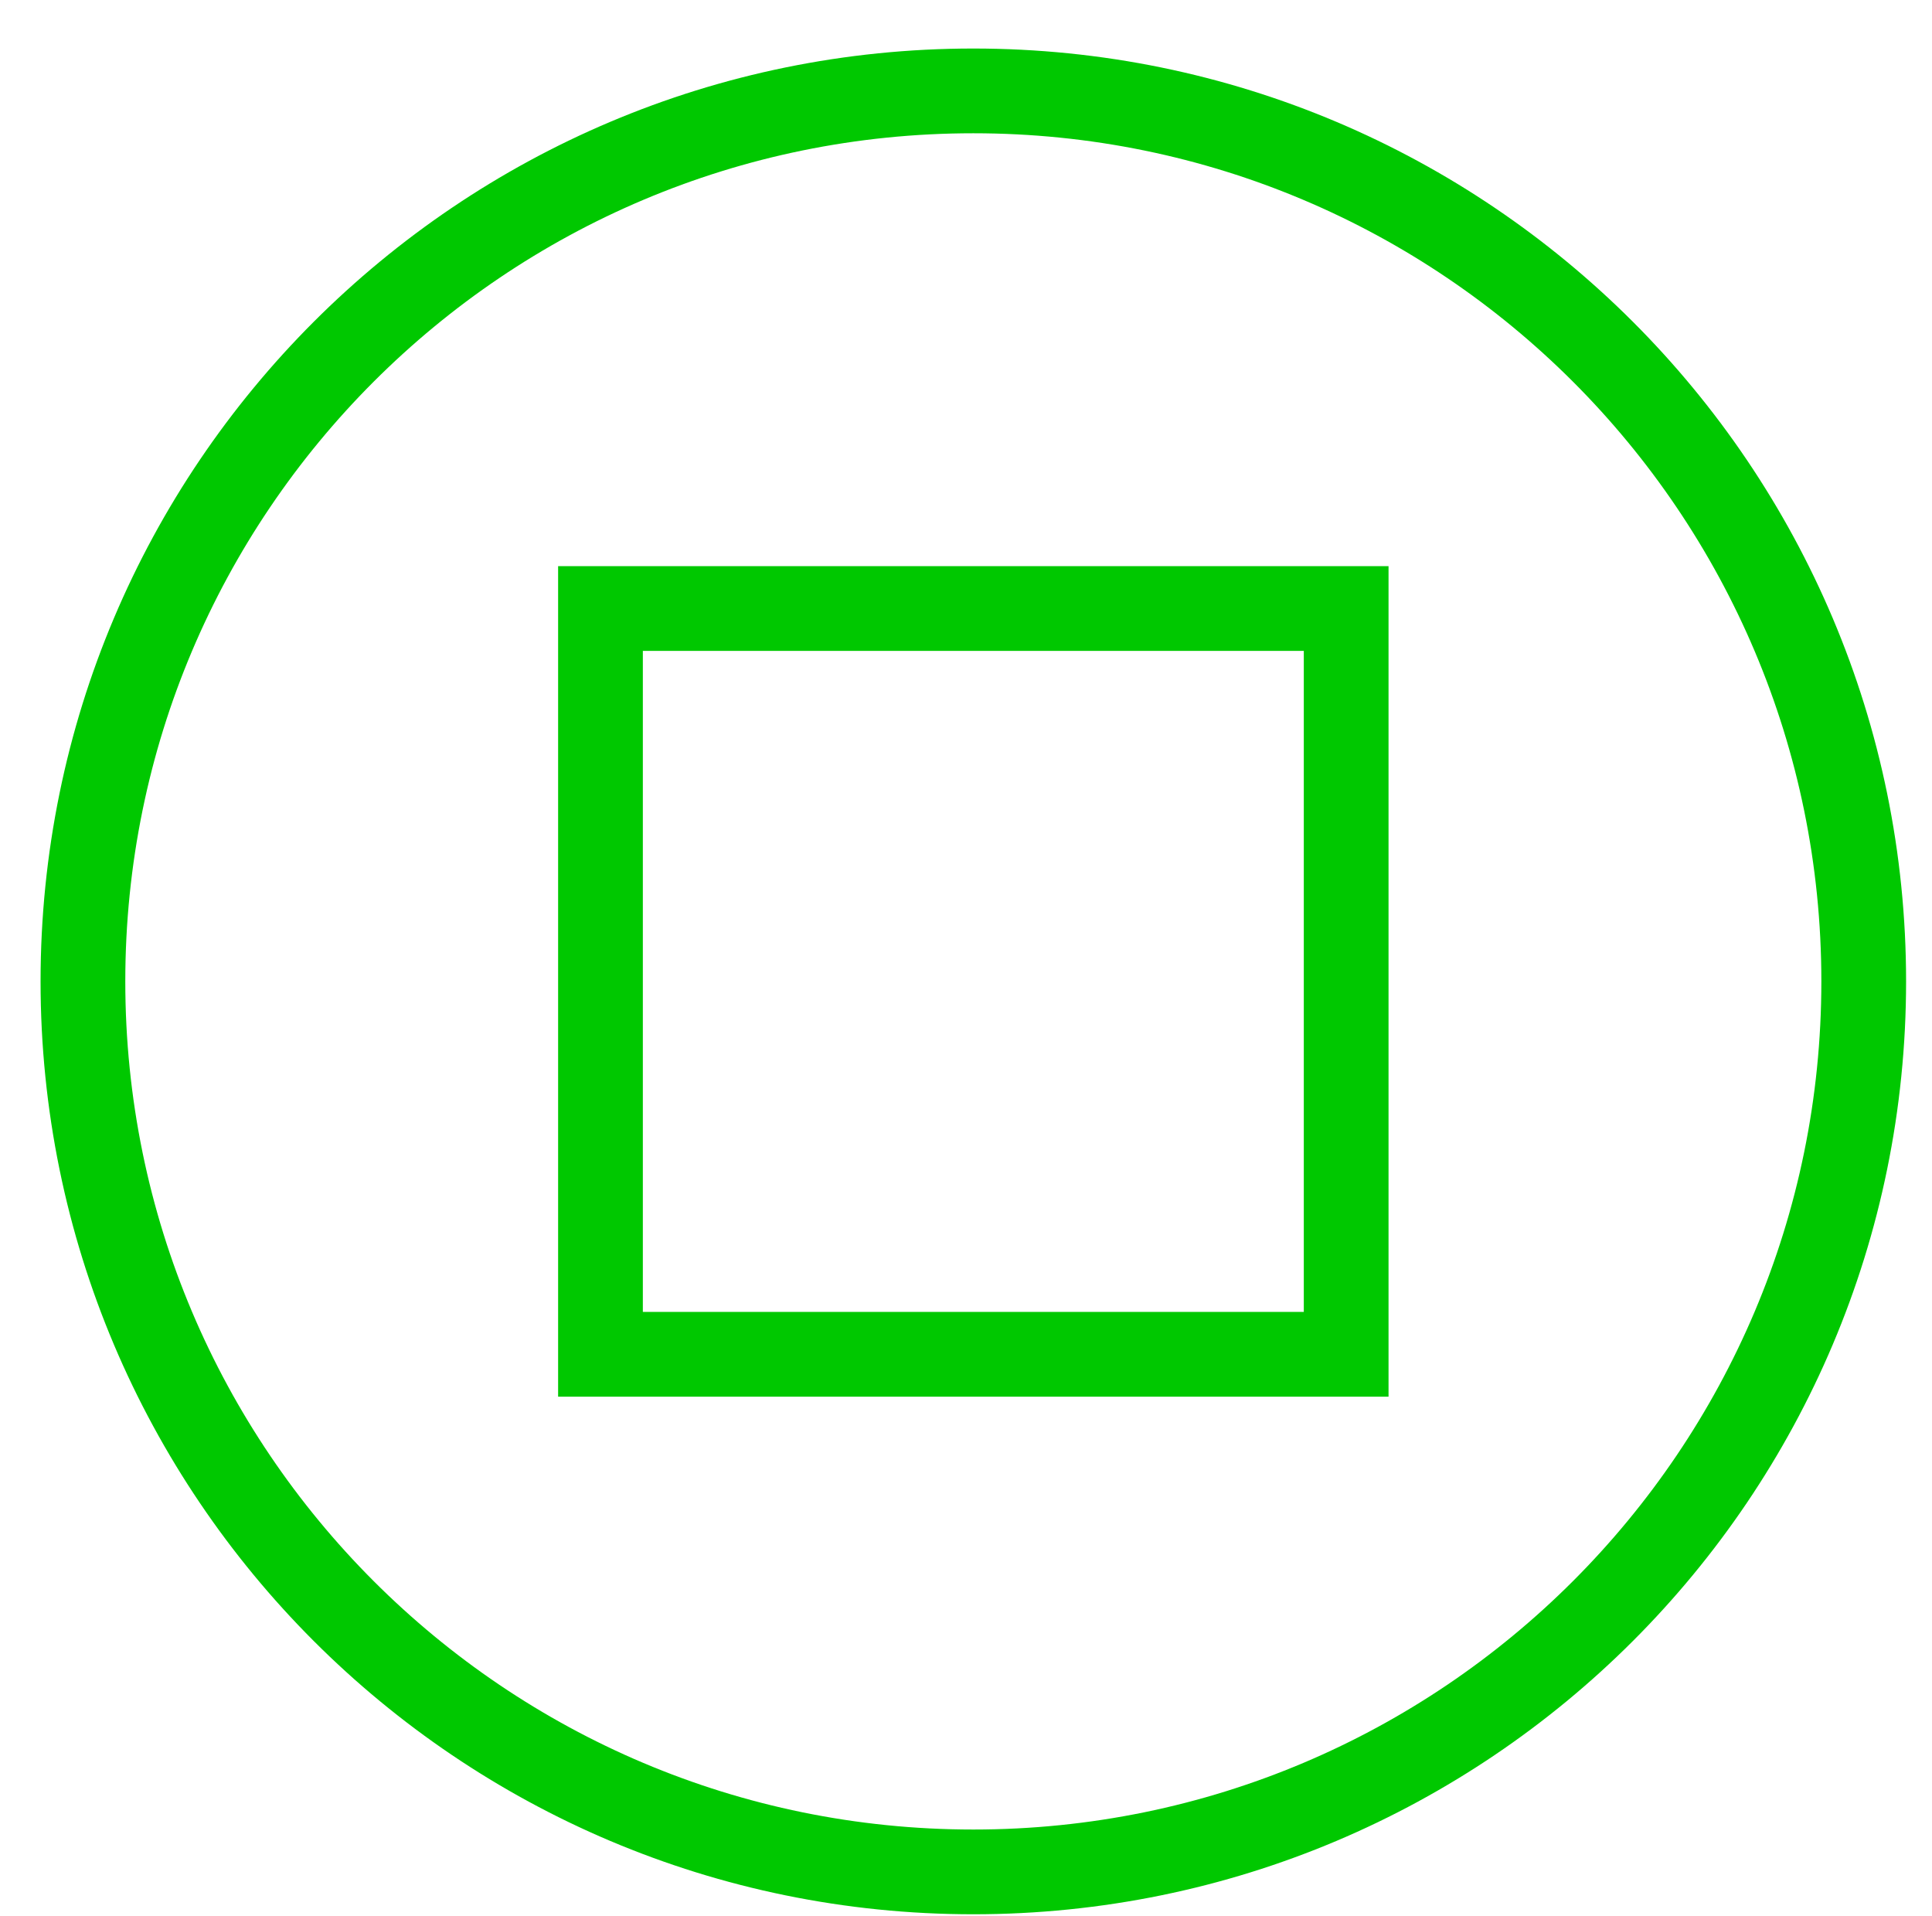
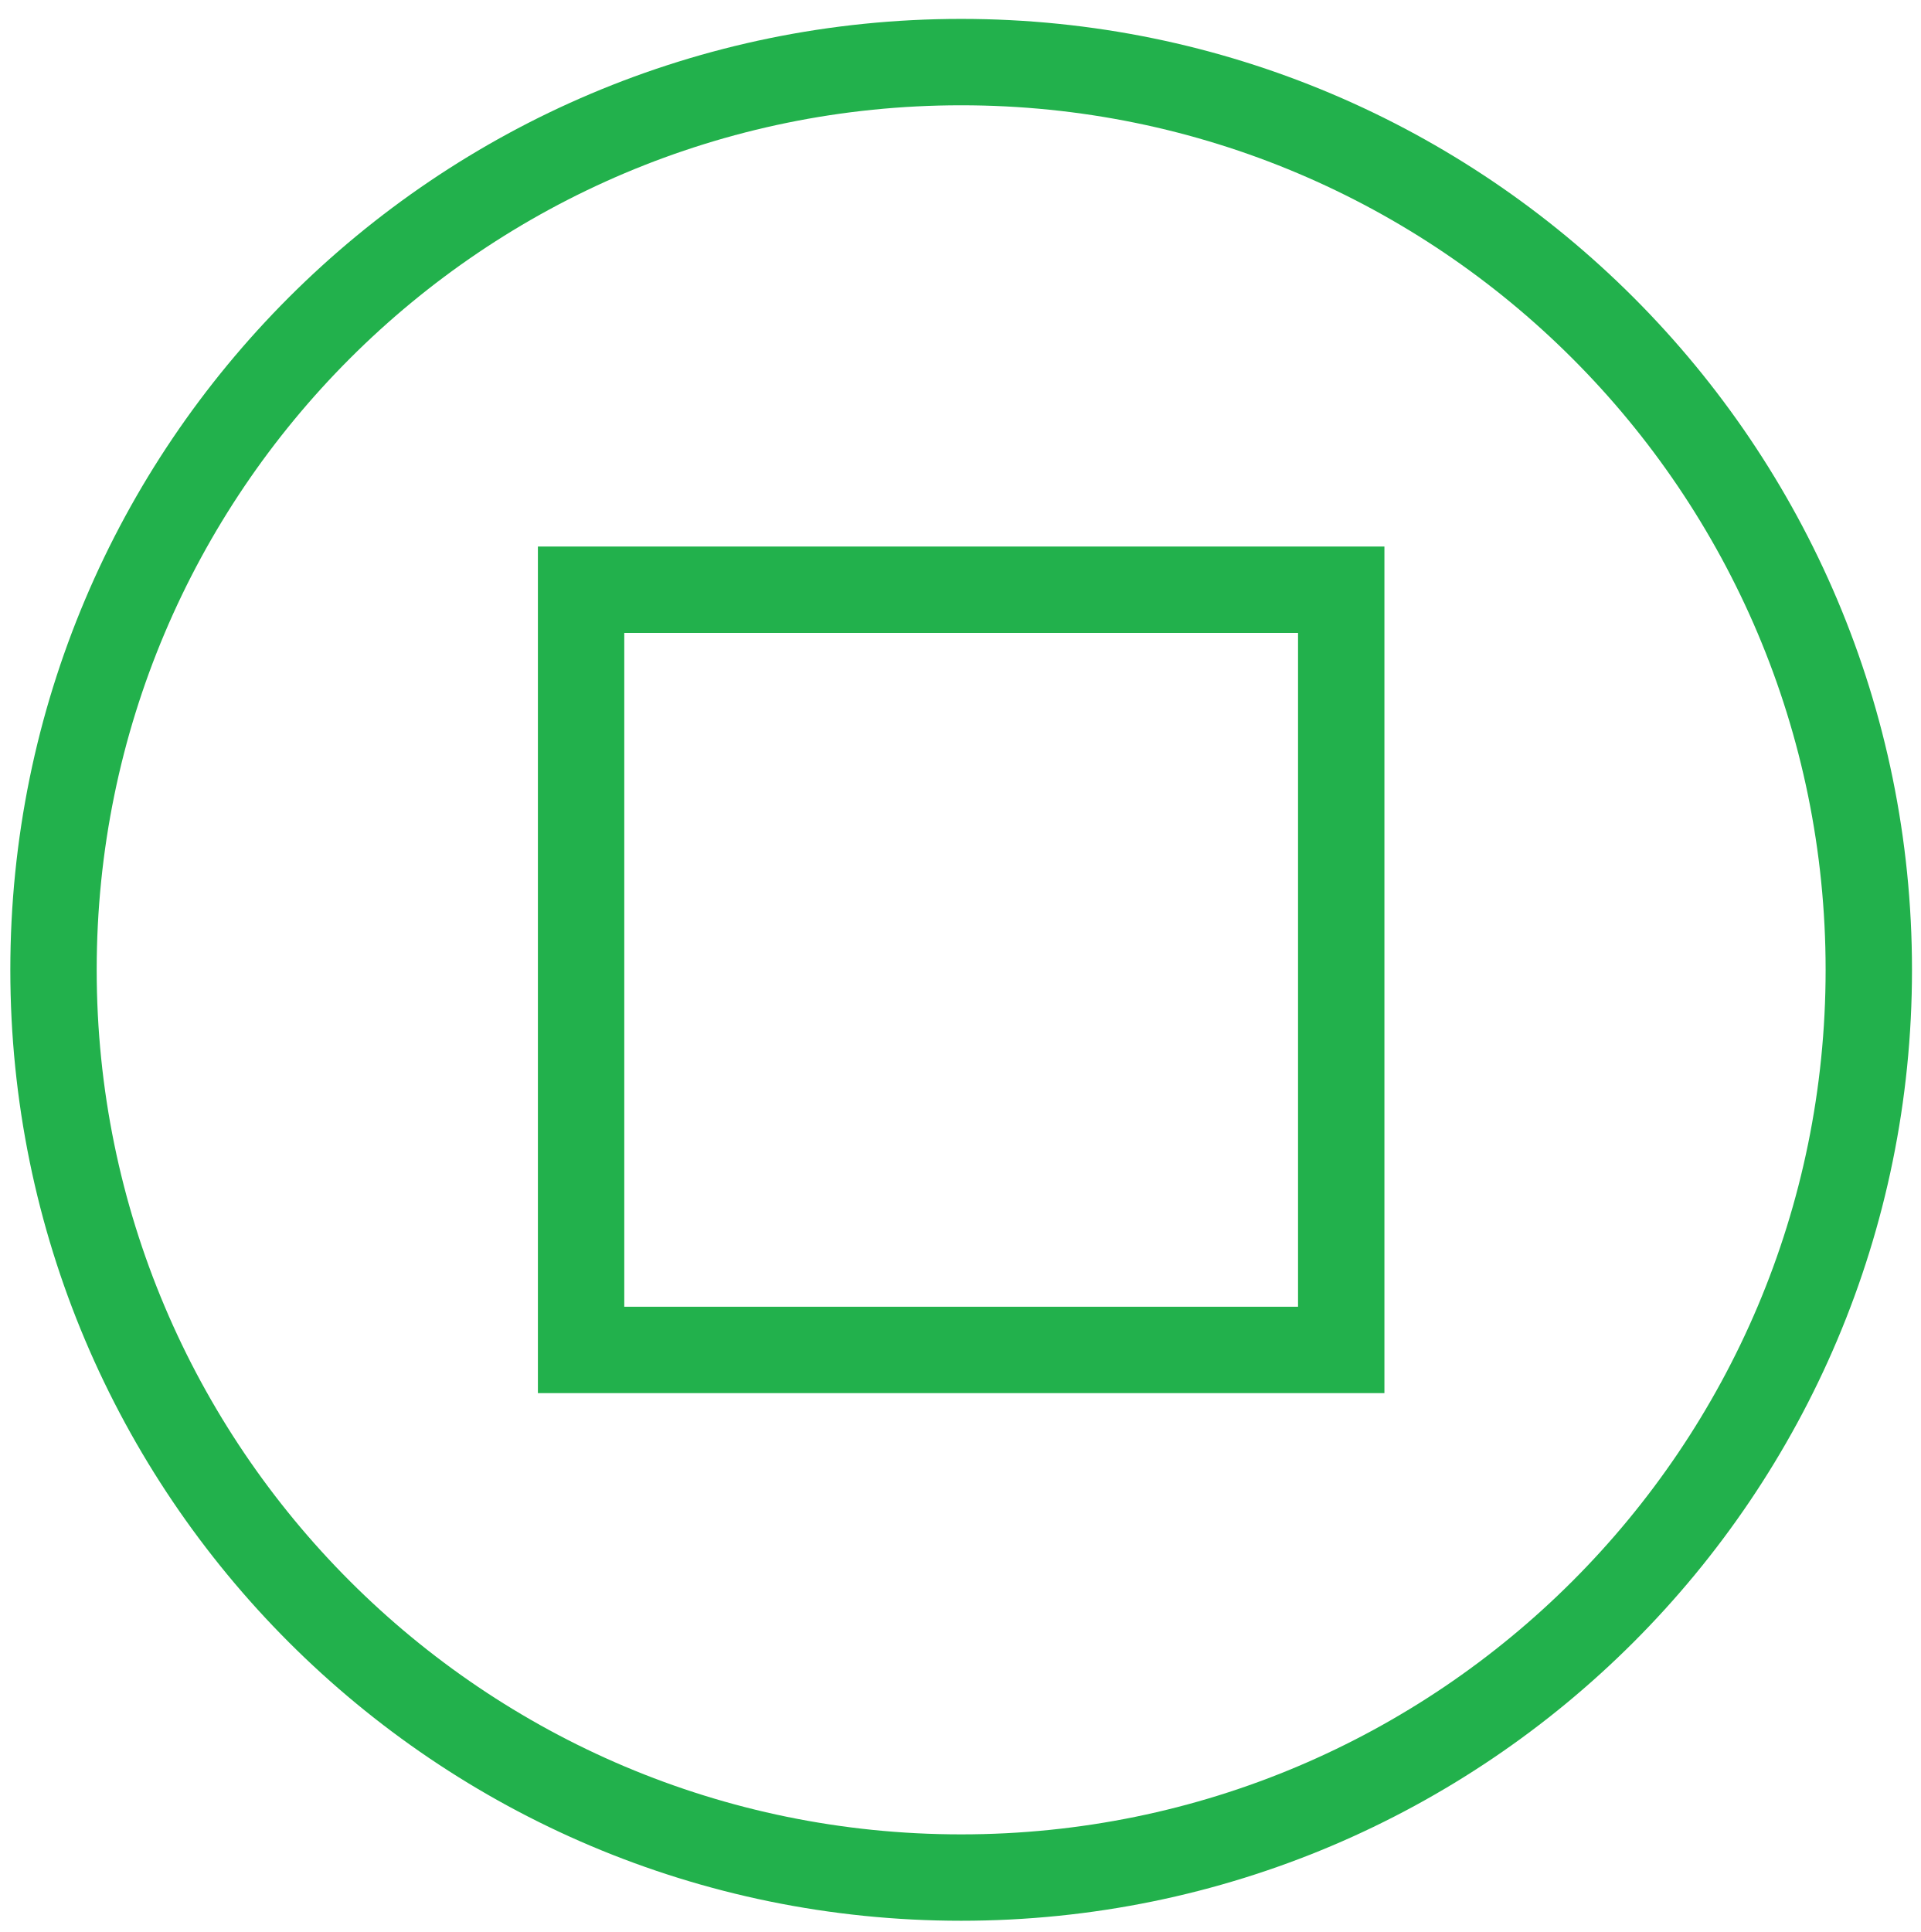
- <svg xmlns="http://www.w3.org/2000/svg" version="1.1" id="Layer_9" x="0px" y="0px" width="684.068px" height="678.067px" viewBox="0 0 684.068 678.067" enable-background="new 0 0 684.068 678.067" xml:space="preserve">
-   <circle fill="none" stroke="#00C800" stroke-width="30" stroke-miterlimit="10" cx="344.628" cy="347.444" r="315.264" />
-   <rect x="212.614" y="215.433" fill="none" stroke="#00C800" stroke-width="30" stroke-miterlimit="10" width="264.027" height="264.025" />
+ <svg xmlns="http://www.w3.org/2000/svg" version="1.1" id="Layer_7" x="0px" y="0px" width="667px" height="671px" viewBox="0 0 667 671" enable-background="new 0 0 667 671" xml:space="preserve">
+   <polyline fill="none" stroke="#22B14C" stroke-width="50" stroke-miterlimit="10" points="1458.783,1116.073 2132.578,1789.868   2806.373,1116.073 " />
+   <g>
+     <g>
+       <g>
+         <g>
+           <polygon fill="none" stroke="#22B14C" stroke-width="10" stroke-miterlimit="10" points="1291.982,2583.638 1233.485,2583.638       1233.485,2153.061 1233.485,2017.562 1291.982,2017.562     " />
+           <g>
+             <g>
+               <path fill="none" stroke="#22B14C" stroke-width="10" stroke-miterlimit="10" d="M1223.733,2153.166c-6.627,0-12-5.372-12-12        v-176c0-6.627,5.373-12,12-12h78c6.628,0,12,5.373,12,12v176c0,6.628-5.372,12-12,12" />
+               <path fill="none" stroke="#22B14C" stroke-width="10" stroke-miterlimit="10" d="M1183.959,2074.916        c-12.012,0-21.75-9.737-21.75-21.75c0-12.012,9.738-21.75,21.75-21.75" />
+               <rect x="1313.733" y="2010.666" fill="none" stroke="#22B14C" stroke-width="10" stroke-miterlimit="10" width="33.226" height="85" />
+               <rect x="1183.959" y="2010.666" fill="none" stroke="#22B14C" stroke-width="10" stroke-miterlimit="10" width="27.774" height="85" />
+               <rect x="1346.959" y="2029.833" fill="none" stroke="#22B14C" stroke-width="10" stroke-miterlimit="10" width="21" height="46.667" />
+             </g>
+             <line fill="none" stroke="#22B14C" stroke-width="10" stroke-miterlimit="10" x1="1223.733" y1="2153.166" x2="1233.485" y2="2153.166" />
+             <line fill="none" stroke="#22B14C" stroke-width="10" stroke-miterlimit="10" x1="1301.733" y1="2153.166" x2="1291.982" y2="2153.166" />
+           </g>
+           <g>
+             <g>
+               <path fill="none" stroke="#22B14C" stroke-width="10" stroke-miterlimit="10" d="M1223.733,2448.032c-6.628,0-12,5.372-12,12        v176.001c0,6.626,5.373,11.999,11.999,11.999h78c6.628,0,12.001-5.373,12-12l0.001-176c0-6.628-5.372-12-12-12" />
+               <path fill="none" stroke="#22B14C" stroke-width="10" stroke-miterlimit="10" d="M1183.959,2526.282        c-12.013,0-21.75,9.737-21.75,21.75s9.737,21.75,21.75,21.75" />
+               <rect x="1313.733" y="2505.533" fill="none" stroke="#22B14C" stroke-width="10" stroke-miterlimit="10" width="33.225" height="84.999" />
+               <rect x="1183.959" y="2505.533" fill="none" stroke="#22B14C" stroke-width="10" stroke-miterlimit="10" width="27.774" height="85" />
+               <rect x="1346.959" y="2524.699" fill="none" stroke="#22B14C" stroke-width="10" stroke-miterlimit="10" width="20.999" height="46.666" />
+             </g>
+             <line fill="none" stroke="#22B14C" stroke-width="10" stroke-miterlimit="10" x1="1223.733" y1="2448.032" x2="1233.485" y2="2448.032" />
+             <line fill="none" stroke="#22B14C" stroke-width="10" stroke-miterlimit="10" x1="1301.733" y1="2448.032" x2="1291.981" y2="2448.032" />
+           </g>
+         </g>
+         <g>
+           <polygon fill="none" stroke="#22B14C" stroke-width="10" stroke-miterlimit="10" points="1750.763,2583.638 1809.26,2583.638       1809.26,2153.061 1809.26,2017.562 1750.763,2017.562     " />
+           <g>
+             <g>
+               <path fill="none" stroke="#22B14C" stroke-width="10" stroke-miterlimit="10" d="M1819.011,2153.166c6.628,0,12-5.372,12-12        v-176c0-6.627-5.372-12-12-12h-78c-6.627,0-12,5.373-12,12v176c0,6.628,5.373,12,12,12" />
+               <path fill="none" stroke="#22B14C" stroke-width="10" stroke-miterlimit="10" d="M1858.785,2074.916        c12.013,0,21.75-9.737,21.75-21.75c0-12.012-9.737-21.75-21.75-21.75" />
+               <rect x="1695.785" y="2010.666" fill="none" stroke="#22B14C" stroke-width="10" stroke-miterlimit="10" width="33.226" height="85" />
+               <rect x="1831.011" y="2010.666" fill="none" stroke="#22B14C" stroke-width="10" stroke-miterlimit="10" width="27.774" height="85" />
+               <rect x="1674.785" y="2029.833" fill="none" stroke="#22B14C" stroke-width="10" stroke-miterlimit="10" width="21" height="46.667" />
+             </g>
+             <line fill="none" stroke="#22B14C" stroke-width="10" stroke-miterlimit="10" x1="1819.011" y1="2153.166" x2="1809.26" y2="2153.166" />
+             <line fill="none" stroke="#22B14C" stroke-width="10" stroke-miterlimit="10" x1="1741.011" y1="2153.166" x2="1750.763" y2="2153.166" />
+           </g>
+           <g>
+             <g>
+               <path fill="none" stroke="#22B14C" stroke-width="10" stroke-miterlimit="10" d="M1819.011,2448.032c6.628,0,12,5.372,12,12        v176.001c0,6.626-5.373,11.999-11.999,11.999h-78c-6.628,0-12.001-5.373-12-12l-0.001-176c0-6.628,5.372-12,12-12" />
+               <path fill="none" stroke="#22B14C" stroke-width="10" stroke-miterlimit="10" d="M1858.785,2526.282        c12.013,0,21.75,9.737,21.75,21.75s-9.737,21.75-21.75,21.75" />
+               <rect x="1695.786" y="2505.533" fill="none" stroke="#22B14C" stroke-width="10" stroke-miterlimit="10" width="33.225" height="84.999" />
+               <rect x="1831.011" y="2505.533" fill="none" stroke="#22B14C" stroke-width="10" stroke-miterlimit="10" width="27.774" height="85" />
+               <rect x="1674.786" y="2524.699" fill="none" stroke="#22B14C" stroke-width="10" stroke-miterlimit="10" width="20.999" height="46.666" />
+             </g>
+             <line fill="none" stroke="#22B14C" stroke-width="10" stroke-miterlimit="10" x1="1819.011" y1="2448.032" x2="1809.259" y2="2448.032" />
+             <line fill="none" stroke="#22B14C" stroke-width="10" stroke-miterlimit="10" x1="1741.011" y1="2448.032" x2="1750.763" y2="2448.032" />
+           </g>
+         </g>
+       </g>
+       <g>
+         <path fill="none" stroke="#22B14C" stroke-width="10" stroke-miterlimit="10" d="M1581.775,2571.499h-125.379h-7.339     c-83.743-66.512-134.62-154.018-134.62-249.899c0-95.887,66.154-183.388,149.897-249.899l1.222,0.415h94.831" />
+         <path fill="none" stroke="#22B14C" stroke-width="10" stroke-miterlimit="10" d="M1460.969,2571.499h125.38h7.338     c83.743-66.512,134.62-154.018,134.62-249.899c0-95.887-66.154-183.388-149.896-249.899l-1.223,0.415h-94.831" />
+       </g>
+       <g>
+         <path fill="none" stroke="#22B14C" stroke-width="10" stroke-miterlimit="10" d="M1449.928,2568.39     c-22.852-60.268-37.041-144.442-37.041-237.578c0-103.055,32.648-195.136,59.905-256.002" />
+         <path fill="none" stroke="#22B14C" stroke-width="10" stroke-miterlimit="10" d="M1590.606,2568.39     c22.851-60.268,37.04-144.442,37.04-237.578c0-103.055-32.647-195.136-59.904-256.002" />
+       </g>
+       <g>
+         <line fill="none" stroke="#22B14C" stroke-width="10" stroke-miterlimit="10" x1="1320.04" y1="2252.6" x2="1293.087" y2="2252.6" />
+         <line fill="none" stroke="#22B14C" stroke-width="10" stroke-miterlimit="10" x1="1320.04" y1="2348.6" x2="1293.087" y2="2348.6" />
+       </g>
+       <g>
+         <line fill="none" stroke="#22B14C" stroke-width="10" stroke-miterlimit="10" x1="1727.101" y1="2252.6" x2="1751.869" y2="2252.6" />
+         <line fill="none" stroke="#22B14C" stroke-width="10" stroke-miterlimit="10" x1="1727.101" y1="2348.6" x2="1751.869" y2="2348.6" />
+       </g>
+     </g>
+     <g>
+       <path fill="none" stroke="#22B14C" stroke-width="10" stroke-miterlimit="10" d="M1442.399,2159.197    c15.268,33.166,24.803,71.458,26.641,112.51c2.965,66.216-14.657,127.071-45.544,171.935" />
+       <path fill="none" stroke="#22B14C" stroke-width="10" stroke-miterlimit="10" d="M1600.346,2159.197    c-15.268,33.166-24.803,71.458-26.641,112.51c-2.965,66.216,14.657,127.071,45.544,171.935" />
+     </g>
+     <g>
+       <line fill="none" stroke="#22B14C" stroke-width="10" stroke-miterlimit="10" x1="1421.621" y1="2247.182" x2="1344.432" y2="2212.406" />
+       <line fill="none" stroke="#22B14C" stroke-width="10" stroke-miterlimit="10" x1="1621.124" y1="2247.182" x2="1698.313" y2="2212.406" />
+     </g>
+     <g>
+       <line fill="none" stroke="#22B14C" stroke-width="10" stroke-miterlimit="10" x1="1621.123" y1="2415.406" x2="1698.313" y2="2450.182" />
+       <line fill="none" stroke="#22B14C" stroke-width="10" stroke-miterlimit="10" x1="1421.62" y1="2415.406" x2="1344.432" y2="2450.182" />
+     </g>
+   </g>
+   <path fill="none" stroke="#22B14C" stroke-width="15" stroke-miterlimit="10" d="M868.014,1770.984v-190.361  c0-59.543,48.266-107.813,107.816-107.813h92.834c59.54,0,107.812,48.27,107.812,107.813v190.361H868.014z" />
+   <path fill="none" stroke="#22B14C" stroke-width="15" stroke-miterlimit="10" d="M868.014,1580.623L746.147,983.5  c-9.828-32.506,8.557-66.826,41.063-76.652c32.507-9.829,66.825,8.558,76.653,41.064l165.101,524.898" />
+   <line fill="none" stroke="#22B14C" stroke-width="15" stroke-miterlimit="10" x1="754.13" y1="1019.997" x2="-29.703" y2="1350.234" />
+   <line fill="none" stroke="#22B14C" stroke-width="15" stroke-miterlimit="10" x1="-48.739" y1="1276.189" x2="716.439" y2="952.683" />
+   <line fill="none" stroke="#22B14C" stroke-width="15" stroke-miterlimit="10" x1="676.048" y1="901.686" x2="-105.632" y2="1232.167" />
+   <line fill="none" stroke="#22B14C" stroke-width="15" stroke-miterlimit="10" x1="-147.55" y1="1205.928" x2="660.279" y2="864.391" />
+   <rect x="-180.333" y="1652.803" fill="none" stroke="#22B14C" stroke-width="15" stroke-miterlimit="10" width="133" height="200.989" />
+   <path fill="none" stroke="#22B14C" stroke-width="15" stroke-miterlimit="10" d="M877.411,990.979l205.426-24.232  c6.768,4.371,14.822,6.919,23.477,6.919c23.934,0,43.334-19.401,43.334-43.334c0-23.932-19.4-43.333-43.334-43.333  c-16.448,0-30.756,9.165-38.096,22.667l-135.556,1.557" />
+   <path fill="none" stroke="#22B14C" stroke-width="15" stroke-miterlimit="10" d="M-134.464,1256.51  c0,16.678-13.521,30.198-30.201,30.198c-16.675,0-30.196-13.521-30.196-30.198s13.521-30.198,30.196-30.198  C-147.985,1226.312-134.464,1239.832-134.464,1256.51z" />
+   <circle fill="none" stroke="#22B14C" stroke-width="15" stroke-miterlimit="10" cx="1106.981" cy="929.836" r="13.59" />
+   <rect x="-160.333" y="1426.666" fill="none" stroke="#22B14C" stroke-width="15" stroke-miterlimit="10" width="93.846" height="226.137" />
+   <rect x="-66.487" y="1495.666" fill="none" stroke="#22B14C" stroke-width="15" stroke-miterlimit="10" width="61.154" height="94" />
+   <rect x="-180.333" y="1495.666" fill="none" stroke="#22B14C" stroke-width="15" stroke-miterlimit="10" width="21.341" height="94" />
+   <path fill="none" stroke="#22B14C" stroke-width="15" stroke-miterlimit="10" d="M-63.337,1264.788l0.006-0.003l-100.096-71.51  l-74.812,52.436l62.733,93.831v86.224h117.32v-31.363c20.543-13.541,34.107-36.806,34.107-63.248  C-24.077,1302.556-39.937,1277.669-63.337,1264.788z" />
+   <line fill="none" stroke="#22B14C" stroke-width="15" stroke-miterlimit="10" x1="1143.722" y1="940.352" x2="1296.95" y2="1529.734" />
+   <line fill="none" stroke="#22B14C" stroke-width="15" stroke-miterlimit="10" x1="1100.083" y1="973.217" x2="1246.849" y2="1540.734" />
+   <circle fill="none" stroke="#22B14C" stroke-width="15" stroke-miterlimit="10" cx="1275.048" cy="1550.424" r="30.199" />
+   <line fill="none" stroke="#22B14C" stroke-width="15" stroke-miterlimit="10" x1="1240.359" y1="1520.227" x2="1149.647" y2="1509.462" />
+   <line fill="none" stroke="#22B14C" stroke-width="15" stroke-miterlimit="10" x1="1267.667" y1="1580.623" x2="1175.466" y2="1615.666" />
+   <path fill="none" stroke="#22B14C" stroke-width="15" stroke-miterlimit="10" d="M918.311,863.003l-226.253-25.919  c-11.031-1.264-21.777,4.076-27.434,13.635c-5.654,9.557-5.161,21.545,1.26,30.605l73.429,103.644  c6.481,9.148,17.561,13.371,28.119,11.406c2.593-0.482,5.157-1.34,7.614-2.588l152.82-77.724  c11.074-5.632,17.146-17.856,14.942-30.082C940.606,873.755,930.651,864.418,918.311,863.003z" />
+   <circle fill="none" stroke="#22B14C" stroke-width="15" stroke-miterlimit="10" cx="690.667" cy="866.077" r="13.59" />
+   <circle fill="none" stroke="#22B14C" stroke-width="15" stroke-miterlimit="10" cx="912.665" cy="891.611" r="13.59" />
+   <circle fill="none" stroke="#22B14C" stroke-width="15" stroke-miterlimit="10" cx="763.076" cy="966.731" r="13.589" />
+   <rect x="-232.333" y="1709.666" fill="none" stroke="#22B14C" stroke-width="15" stroke-miterlimit="10" width="52" height="86" />
+   <rect x="-232.333" y="1495.666" fill="none" stroke="#22B14C" stroke-width="15" stroke-miterlimit="10" width="17" height="214" />
+   <rect x="-215.333" y="1516.666" fill="none" stroke="#22B14C" stroke-width="15" stroke-miterlimit="10" width="35" height="52" />
+   <circle fill="none" stroke="#22B14C" stroke-width="15" stroke-miterlimit="10" cx="1074.981" cy="1528.933" r="30.199" />
+   <path fill="none" stroke="#22B14C" stroke-width="15" stroke-miterlimit="10" d="M1100.135,1662.213  c3.092,3.092,3.092,8.104,0,11.197l-38.254,38.253c-3.092,3.092-8.104,3.092-11.196,0L942.922,1603.9  c-3.092-3.092-3.092-8.105,0-11.197l38.254-38.253c3.092-3.093,8.104-3.093,11.196,0L1100.135,1662.213z" />
+   <circle fill="none" stroke="#22B14C" stroke-width="30" stroke-miterlimit="10" cx="333.85" cy="336.829" r="315.264" />
+   <rect x="201.836" y="204.817" fill="none" stroke="#22B14C" stroke-width="30" stroke-miterlimit="10" width="264.027" height="264.025" />
</svg>
